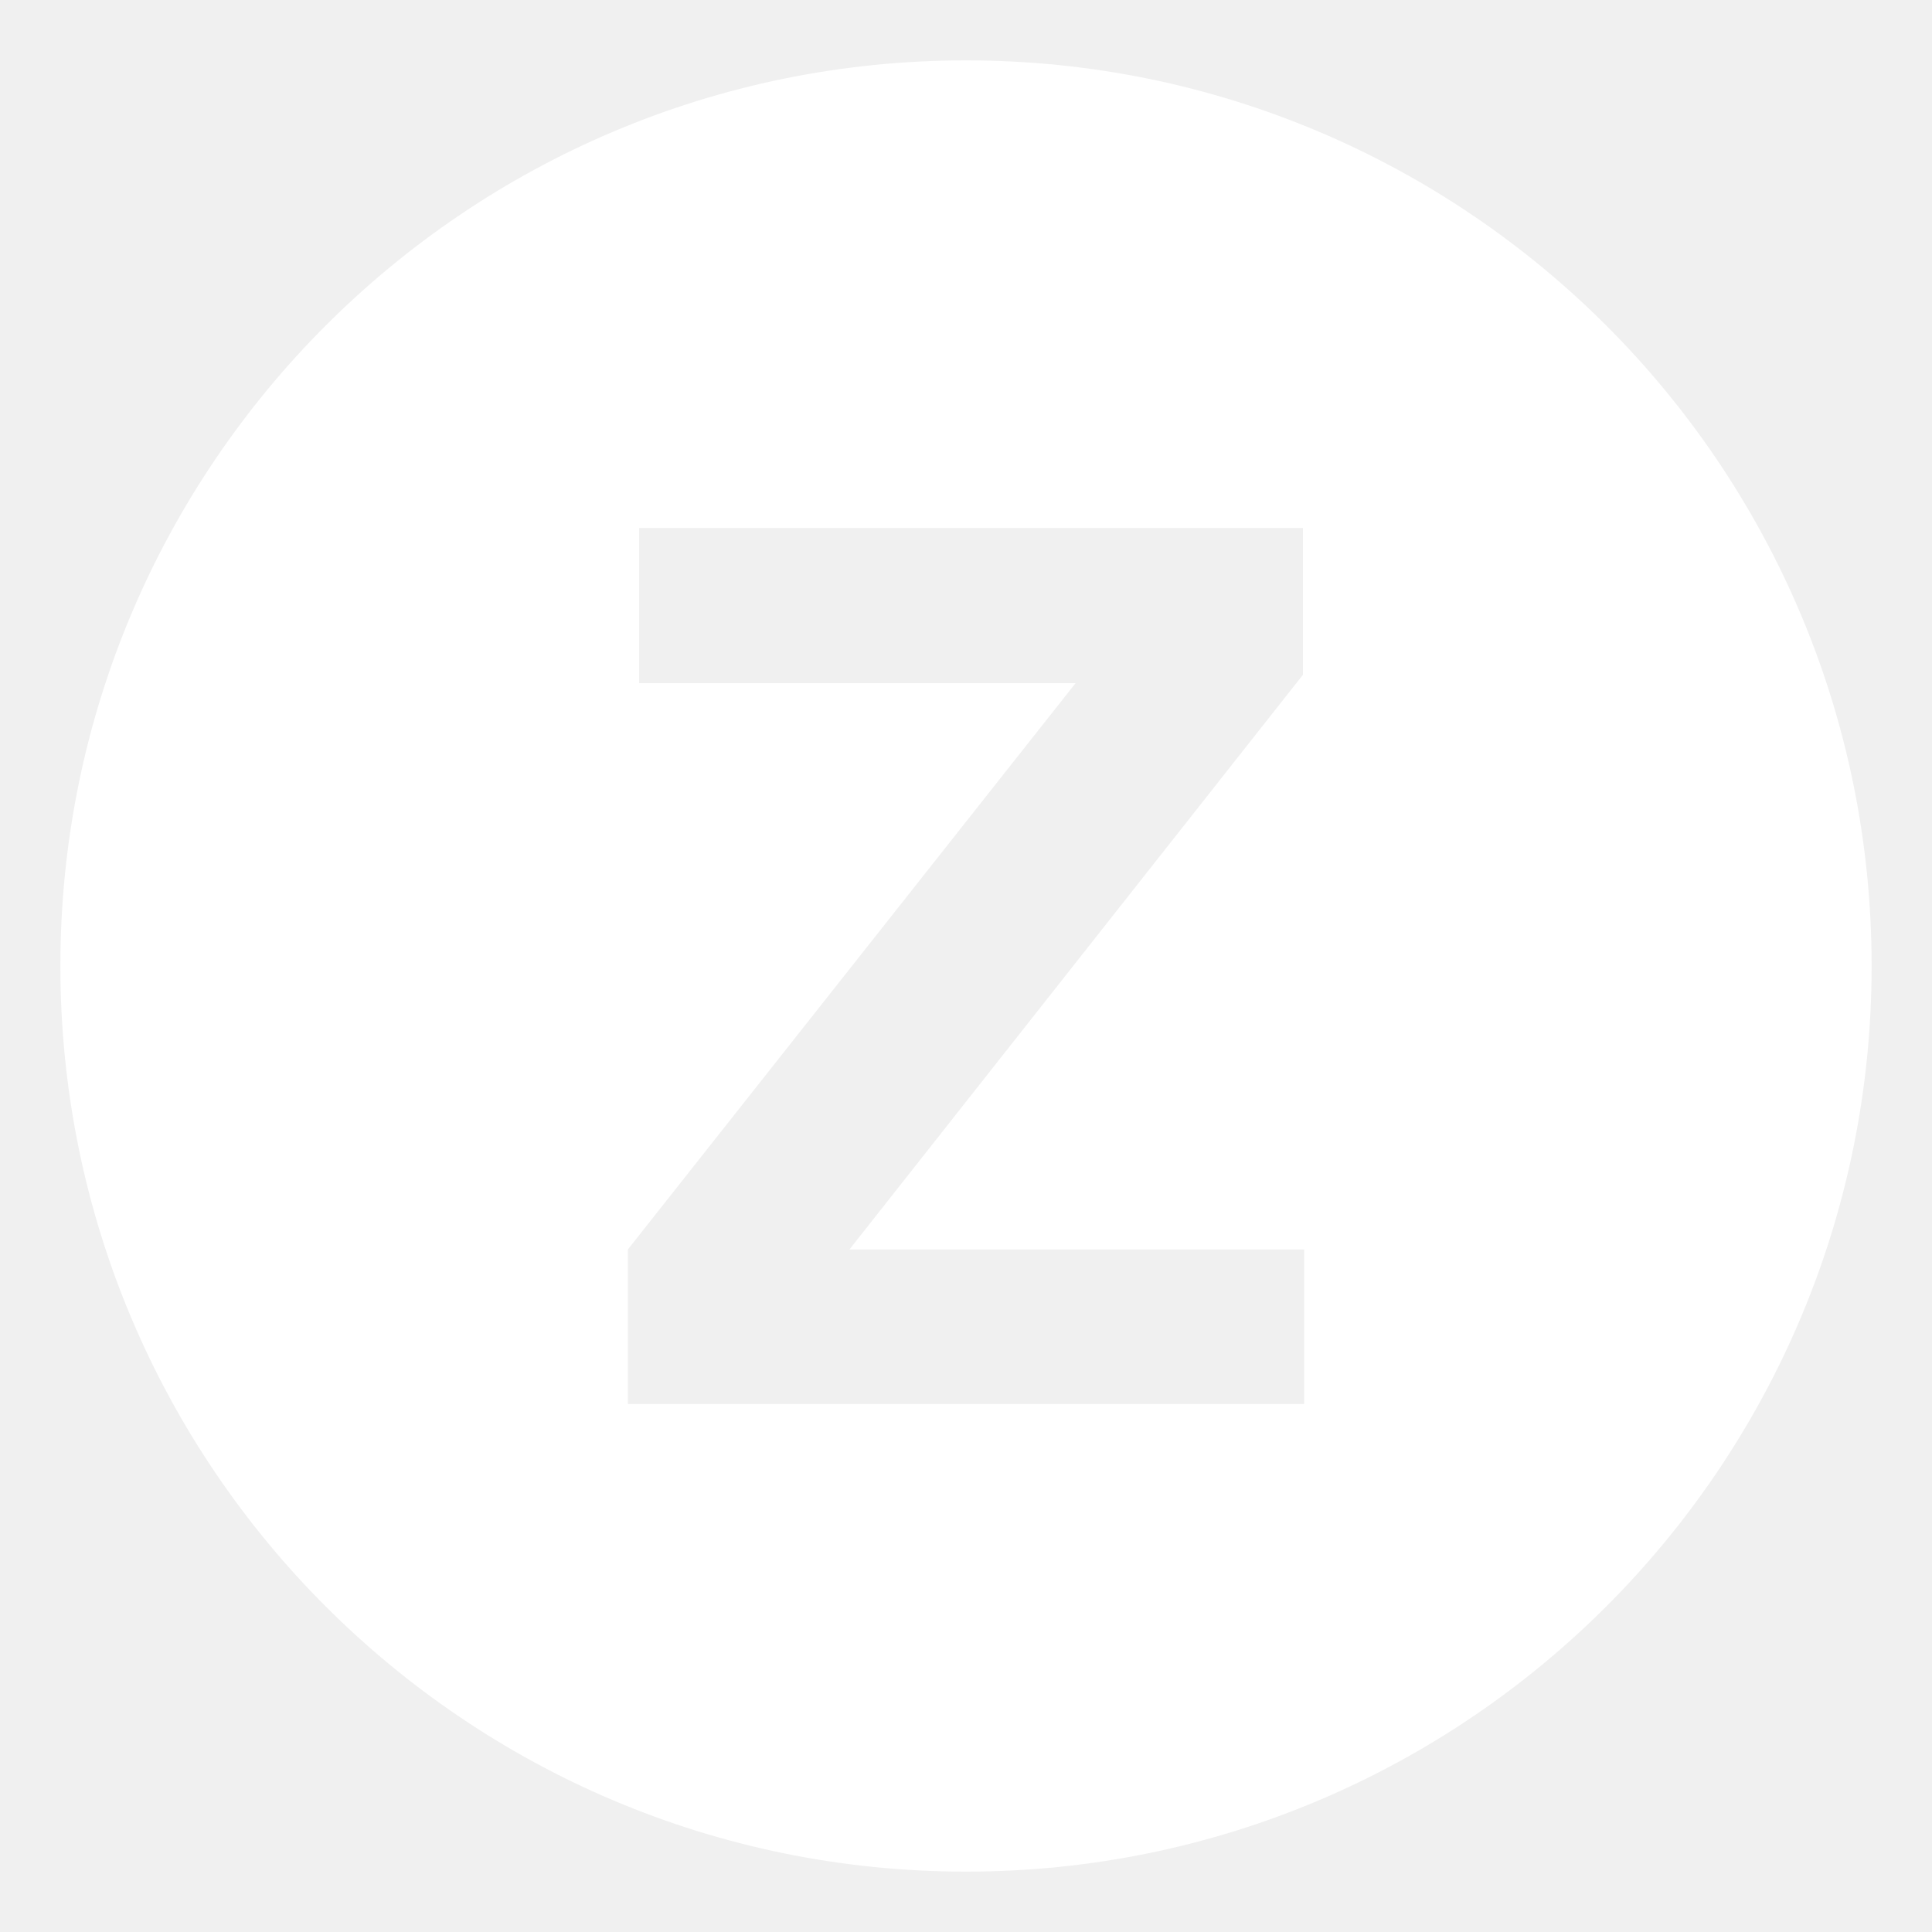
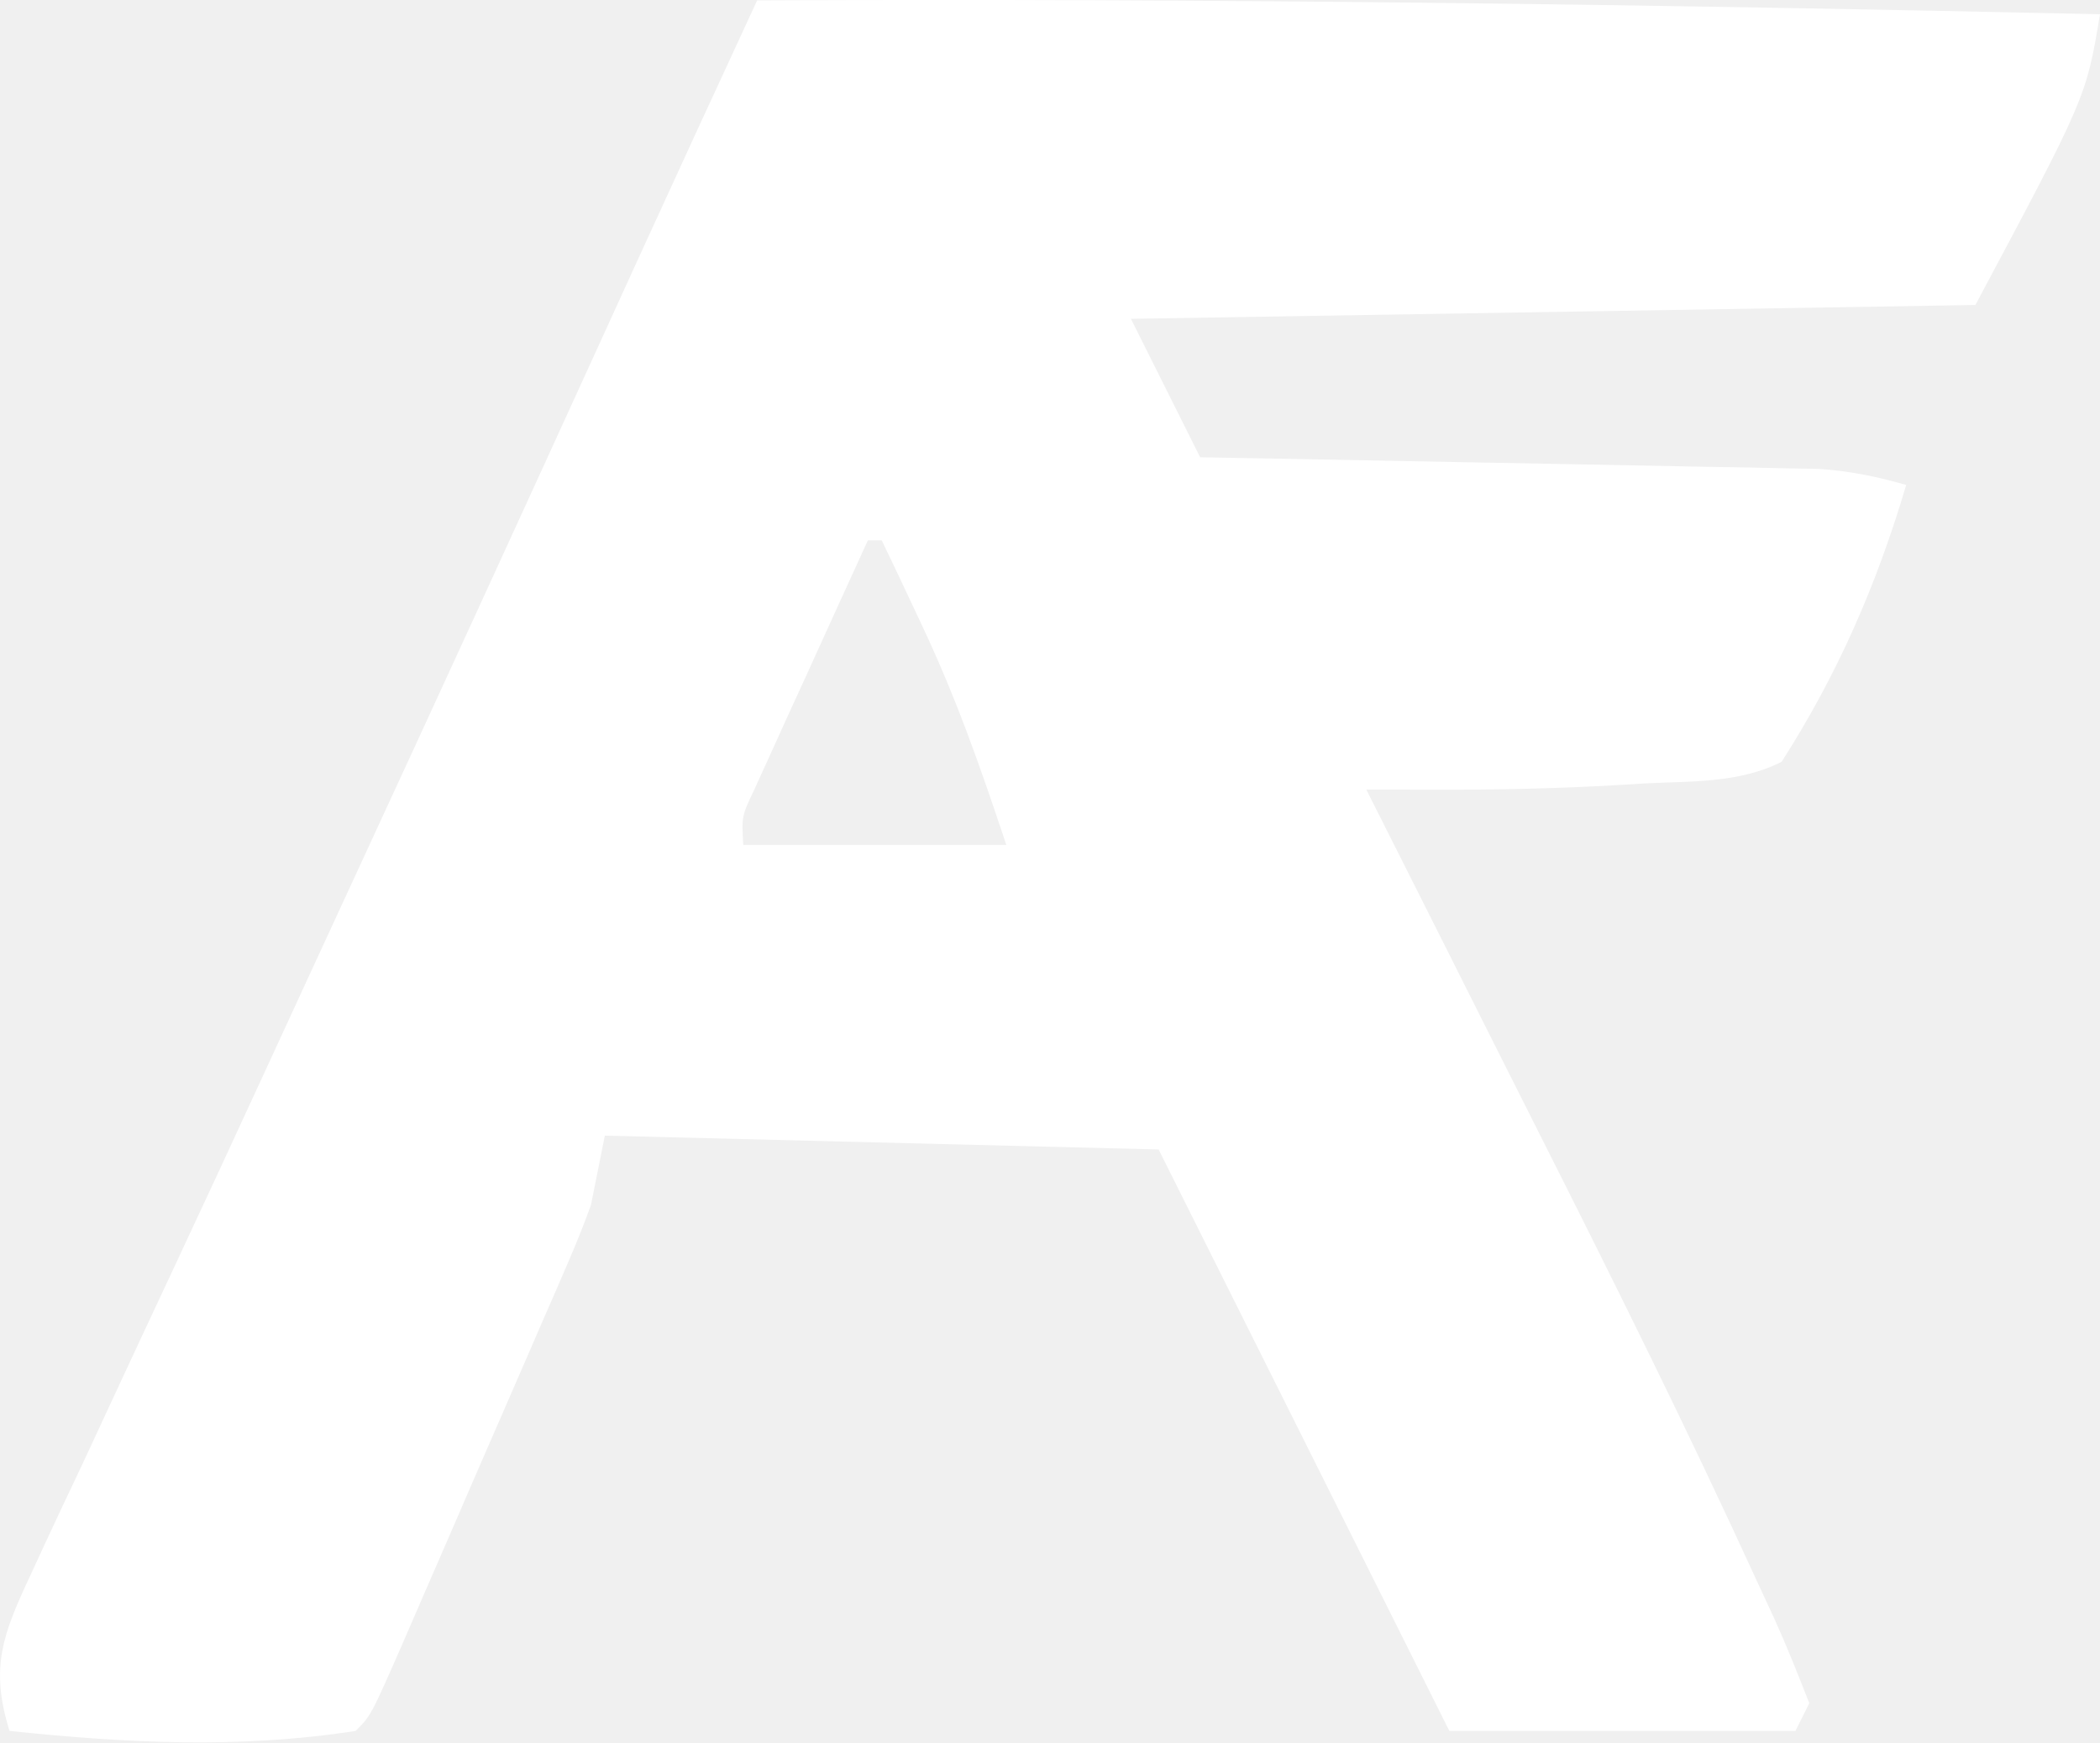
- <svg xmlns="http://www.w3.org/2000/svg" width="800px" height="800px" viewBox="0 0 64 64" aria-hidden="true" role="img" class="iconify iconify--emojione-monotone" preserveAspectRatio="xMidYMid meet">
-   <path d="M32 2C15.432 2 2 15.432 2 32s13.432 30 30 30s30-13.432 30-30S48.568 2 32 2zm11.201 44.508H20.799V41.39L35.63 22.63H21.173v-5.138h21.988v4.861L28.139 41.39h15.063v5.118z" fill="#ffffff" />
+ <svg xmlns="http://www.w3.org/2000/svg" version="1.1" viewBox="121.31 136.97 151.69 125.86">
+   <path d="M0 0 C32.346 -0.161 64.662 0.285 97 1 C96 7 96 7 88 22 C67.87 22.33 47.74 22.66 27 23 C28.65 26.3 30.3 29.6 32 33 C34.104 33.038 34.104 33.038 36.251 33.076 C41.454 33.17 46.658 33.27 51.861 33.372 C54.113 33.416 56.365 33.457 58.618 33.497 C61.855 33.555 65.091 33.619 68.328 33.684 C69.336 33.7 70.343 33.717 71.381 33.734 C72.322 33.754 73.262 33.774 74.231 33.795 C75.471 33.818 75.471 33.818 76.735 33.842 C78.936 33.996 80.883 34.394 83 35 C80.885 42.167 78.045 48.69 74 55 C70.874 56.563 67.501 56.381 64.062 56.562 C63.353 56.606 62.643 56.649 61.912 56.693 C57.673 56.932 53.451 57.021 49.205 57.011 C48.227 57.01 47.248 57.008 46.24 57.006 C45.131 57.003 45.131 57.003 44 57 C44.268 57.532 44.536 58.064 44.813 58.612 C47.658 64.257 50.497 69.905 53.332 75.555 C54.385 77.65 55.439 79.744 56.494 81.838 C61.927 92.615 67.297 103.414 72.316 114.391 C72.903 115.656 72.903 115.656 73.502 116.947 C74.398 118.937 75.208 120.966 76 123 C75.67 123.66 75.34 124.32 75 125 C66.75 125 58.5 125 50 125 C43.07 111.14 36.14 97.28 29 83 C9.2 82.505 9.2 82.505 -11 82 C-11.33 83.65 -11.66 85.3 -12 87 C-12.48 88.332 -13.003 89.649 -13.566 90.948 C-13.883 91.685 -14.2 92.423 -14.527 93.182 C-14.869 93.962 -15.21 94.743 -15.562 95.547 C-15.914 96.359 -16.265 97.17 -16.627 98.007 C-17.368 99.716 -18.111 101.424 -18.856 103.13 C-20.001 105.752 -21.138 108.378 -22.273 111.004 C-22.994 112.664 -23.716 114.324 -24.438 115.984 C-24.779 116.773 -25.121 117.561 -25.473 118.374 C-27.884 123.884 -27.884 123.884 -29 125 C-37.4 126.303 -45.583 125.882 -54 125 C-55.445 120.39 -54.465 117.966 -52.449 113.664 C-52.164 113.045 -51.879 112.427 -51.585 111.789 C-50.632 109.728 -49.66 107.677 -48.688 105.625 C-48.005 104.159 -47.324 102.692 -46.644 101.224 C-45.193 98.097 -43.735 94.973 -42.271 91.852 C-40.013 87.035 -37.78 82.207 -35.555 77.375 C-35.186 76.574 -34.817 75.773 -34.437 74.948 C-33.688 73.323 -32.939 71.697 -32.19 70.072 C-31.059 67.618 -29.926 65.166 -28.793 62.714 C-22.927 50.027 -17.103 37.32 -11.301 24.604 C-10.685 23.254 -10.069 21.904 -9.453 20.555 C-9.162 19.916 -8.87 19.278 -8.57 18.62 C-5.732 12.405 -2.869 6.201 0 0 Z M8 39 C6.494 42.289 4.996 45.582 3.5 48.875 C3.071 49.812 2.641 50.749 2.199 51.715 C1.793 52.611 1.387 53.507 0.969 54.43 C0.592 55.257 0.215 56.085 -0.174 56.937 C-1.124 58.939 -1.124 58.939 -1 61 C5.27 61 11.54 61 18 61 C16.098 55.294 14.345 50.284 11.812 44.938 C11.283 43.812 10.753 42.687 10.207 41.527 C9.809 40.693 9.41 39.859 9 39 C8.67 39 8.34 39 8 39 Z " fill="#ffffff" transform="translate(176,137)" />
</svg>
